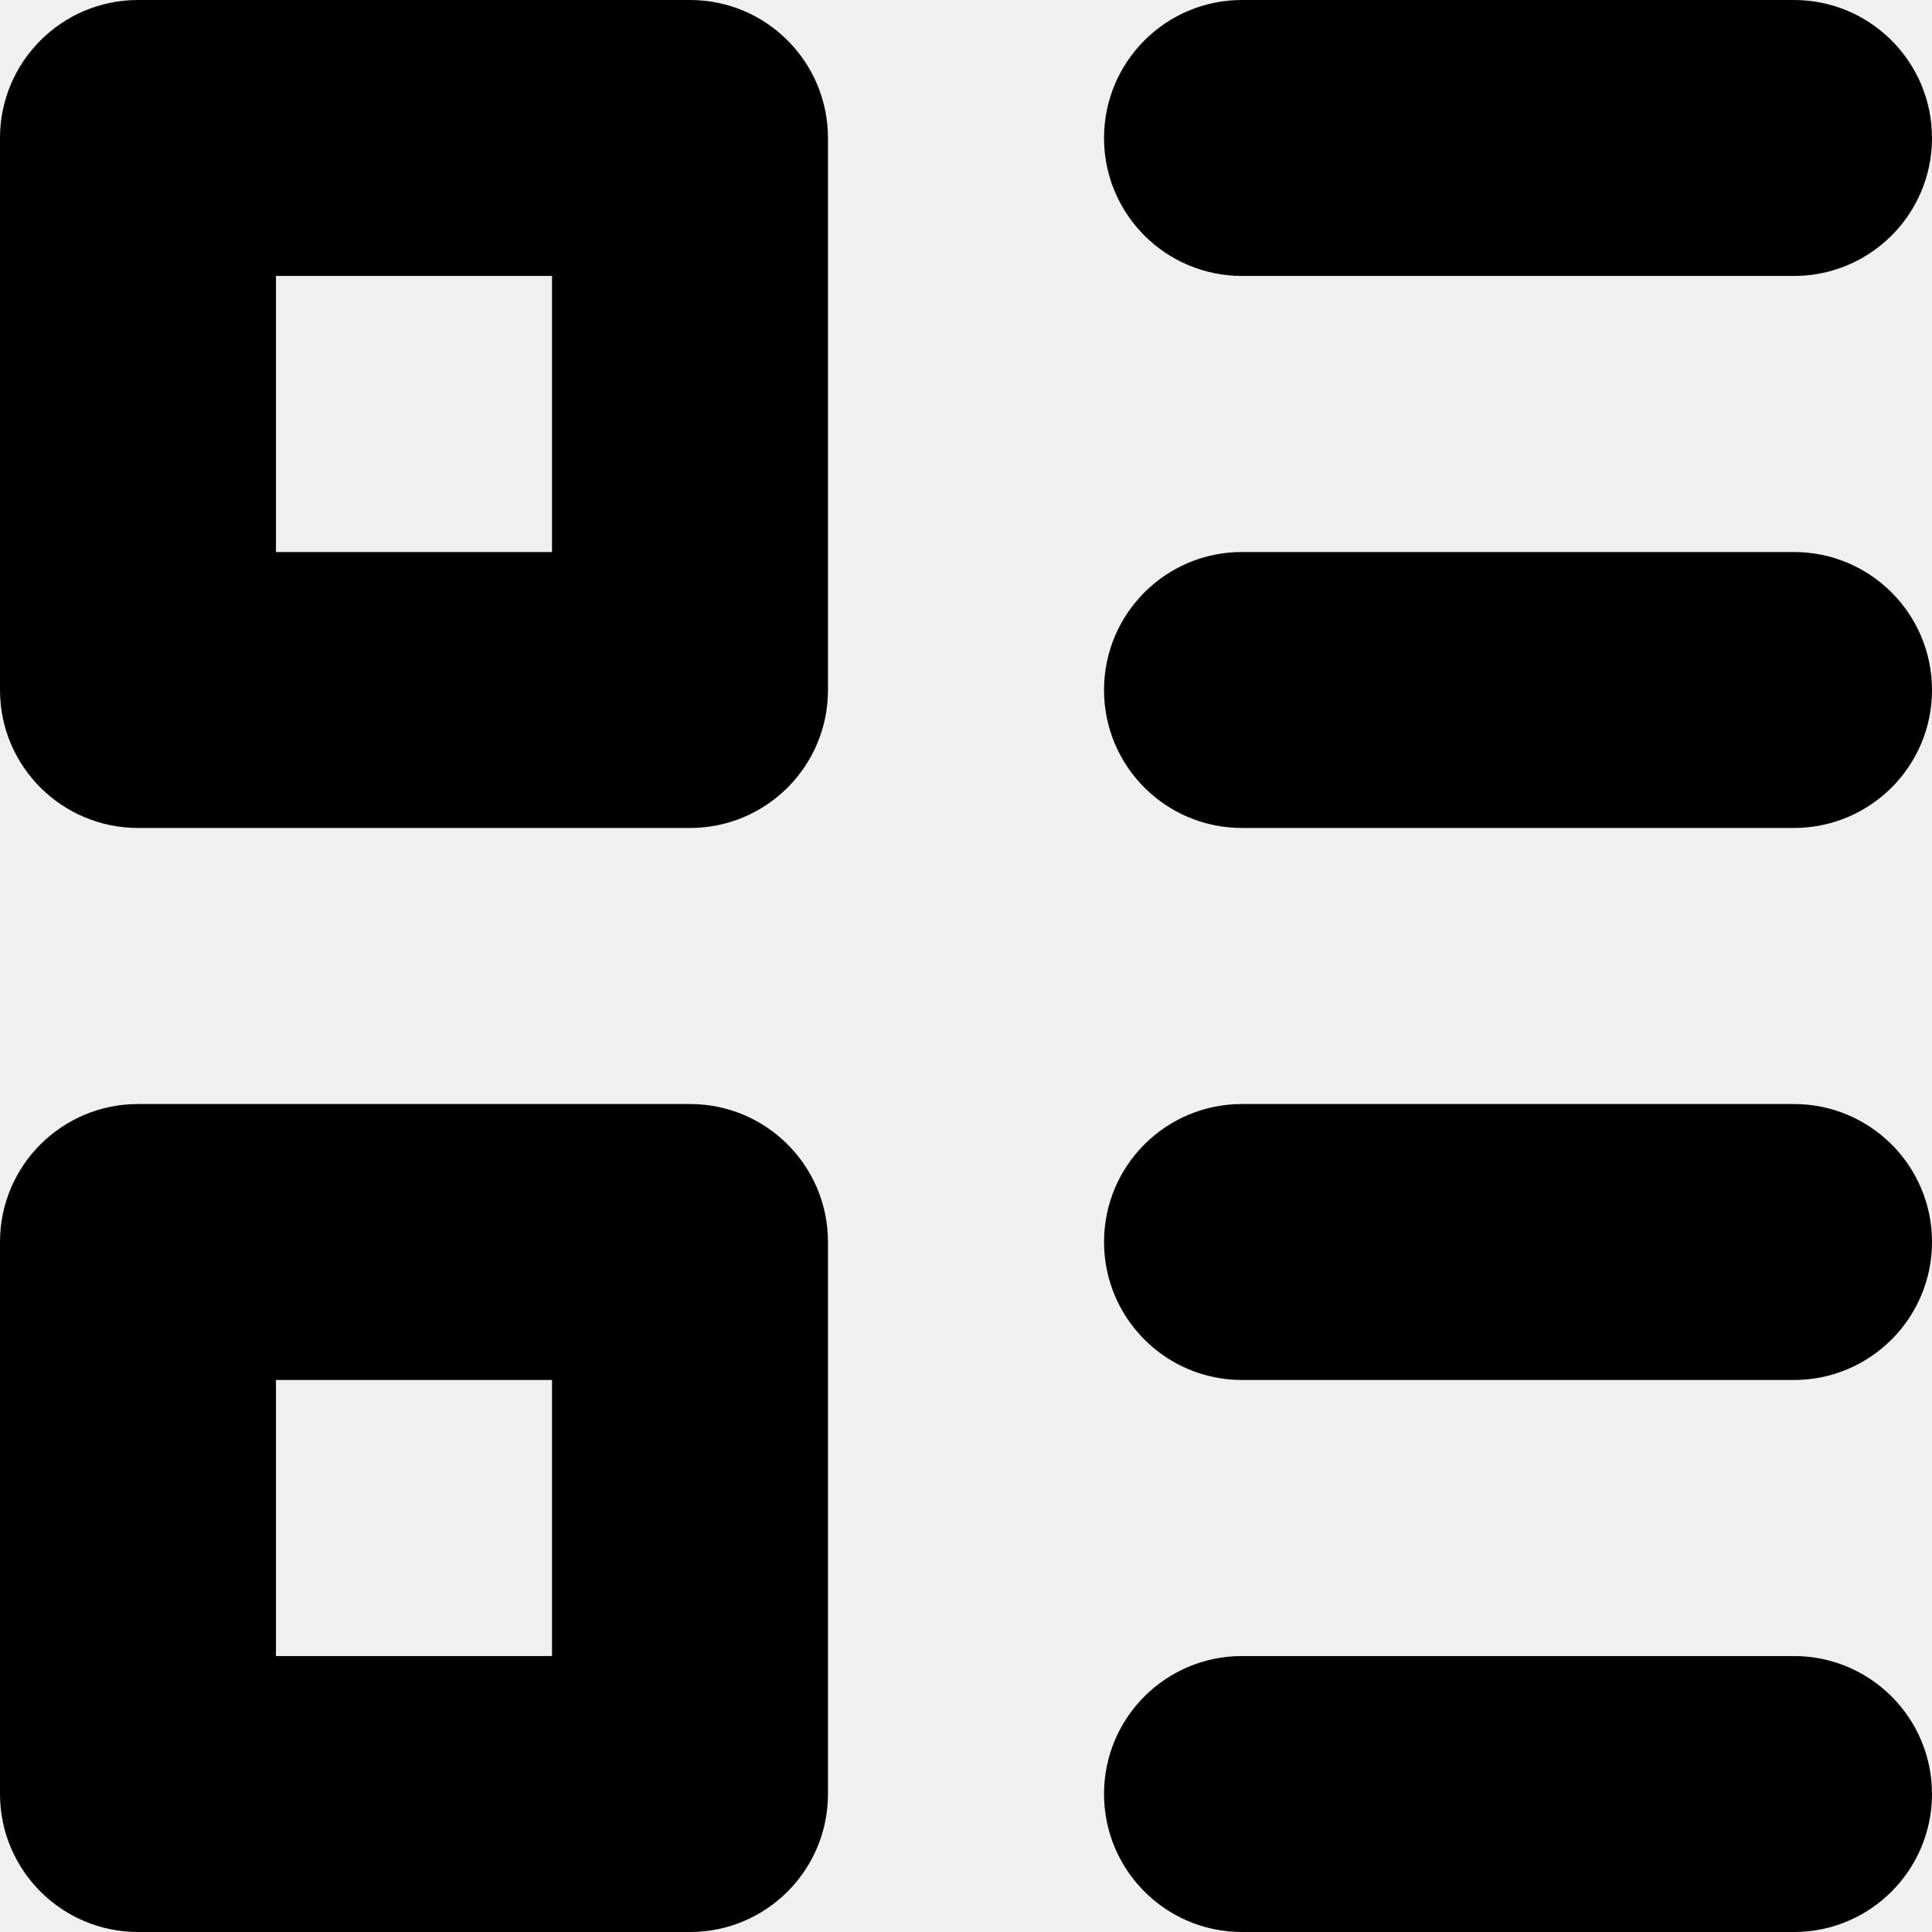
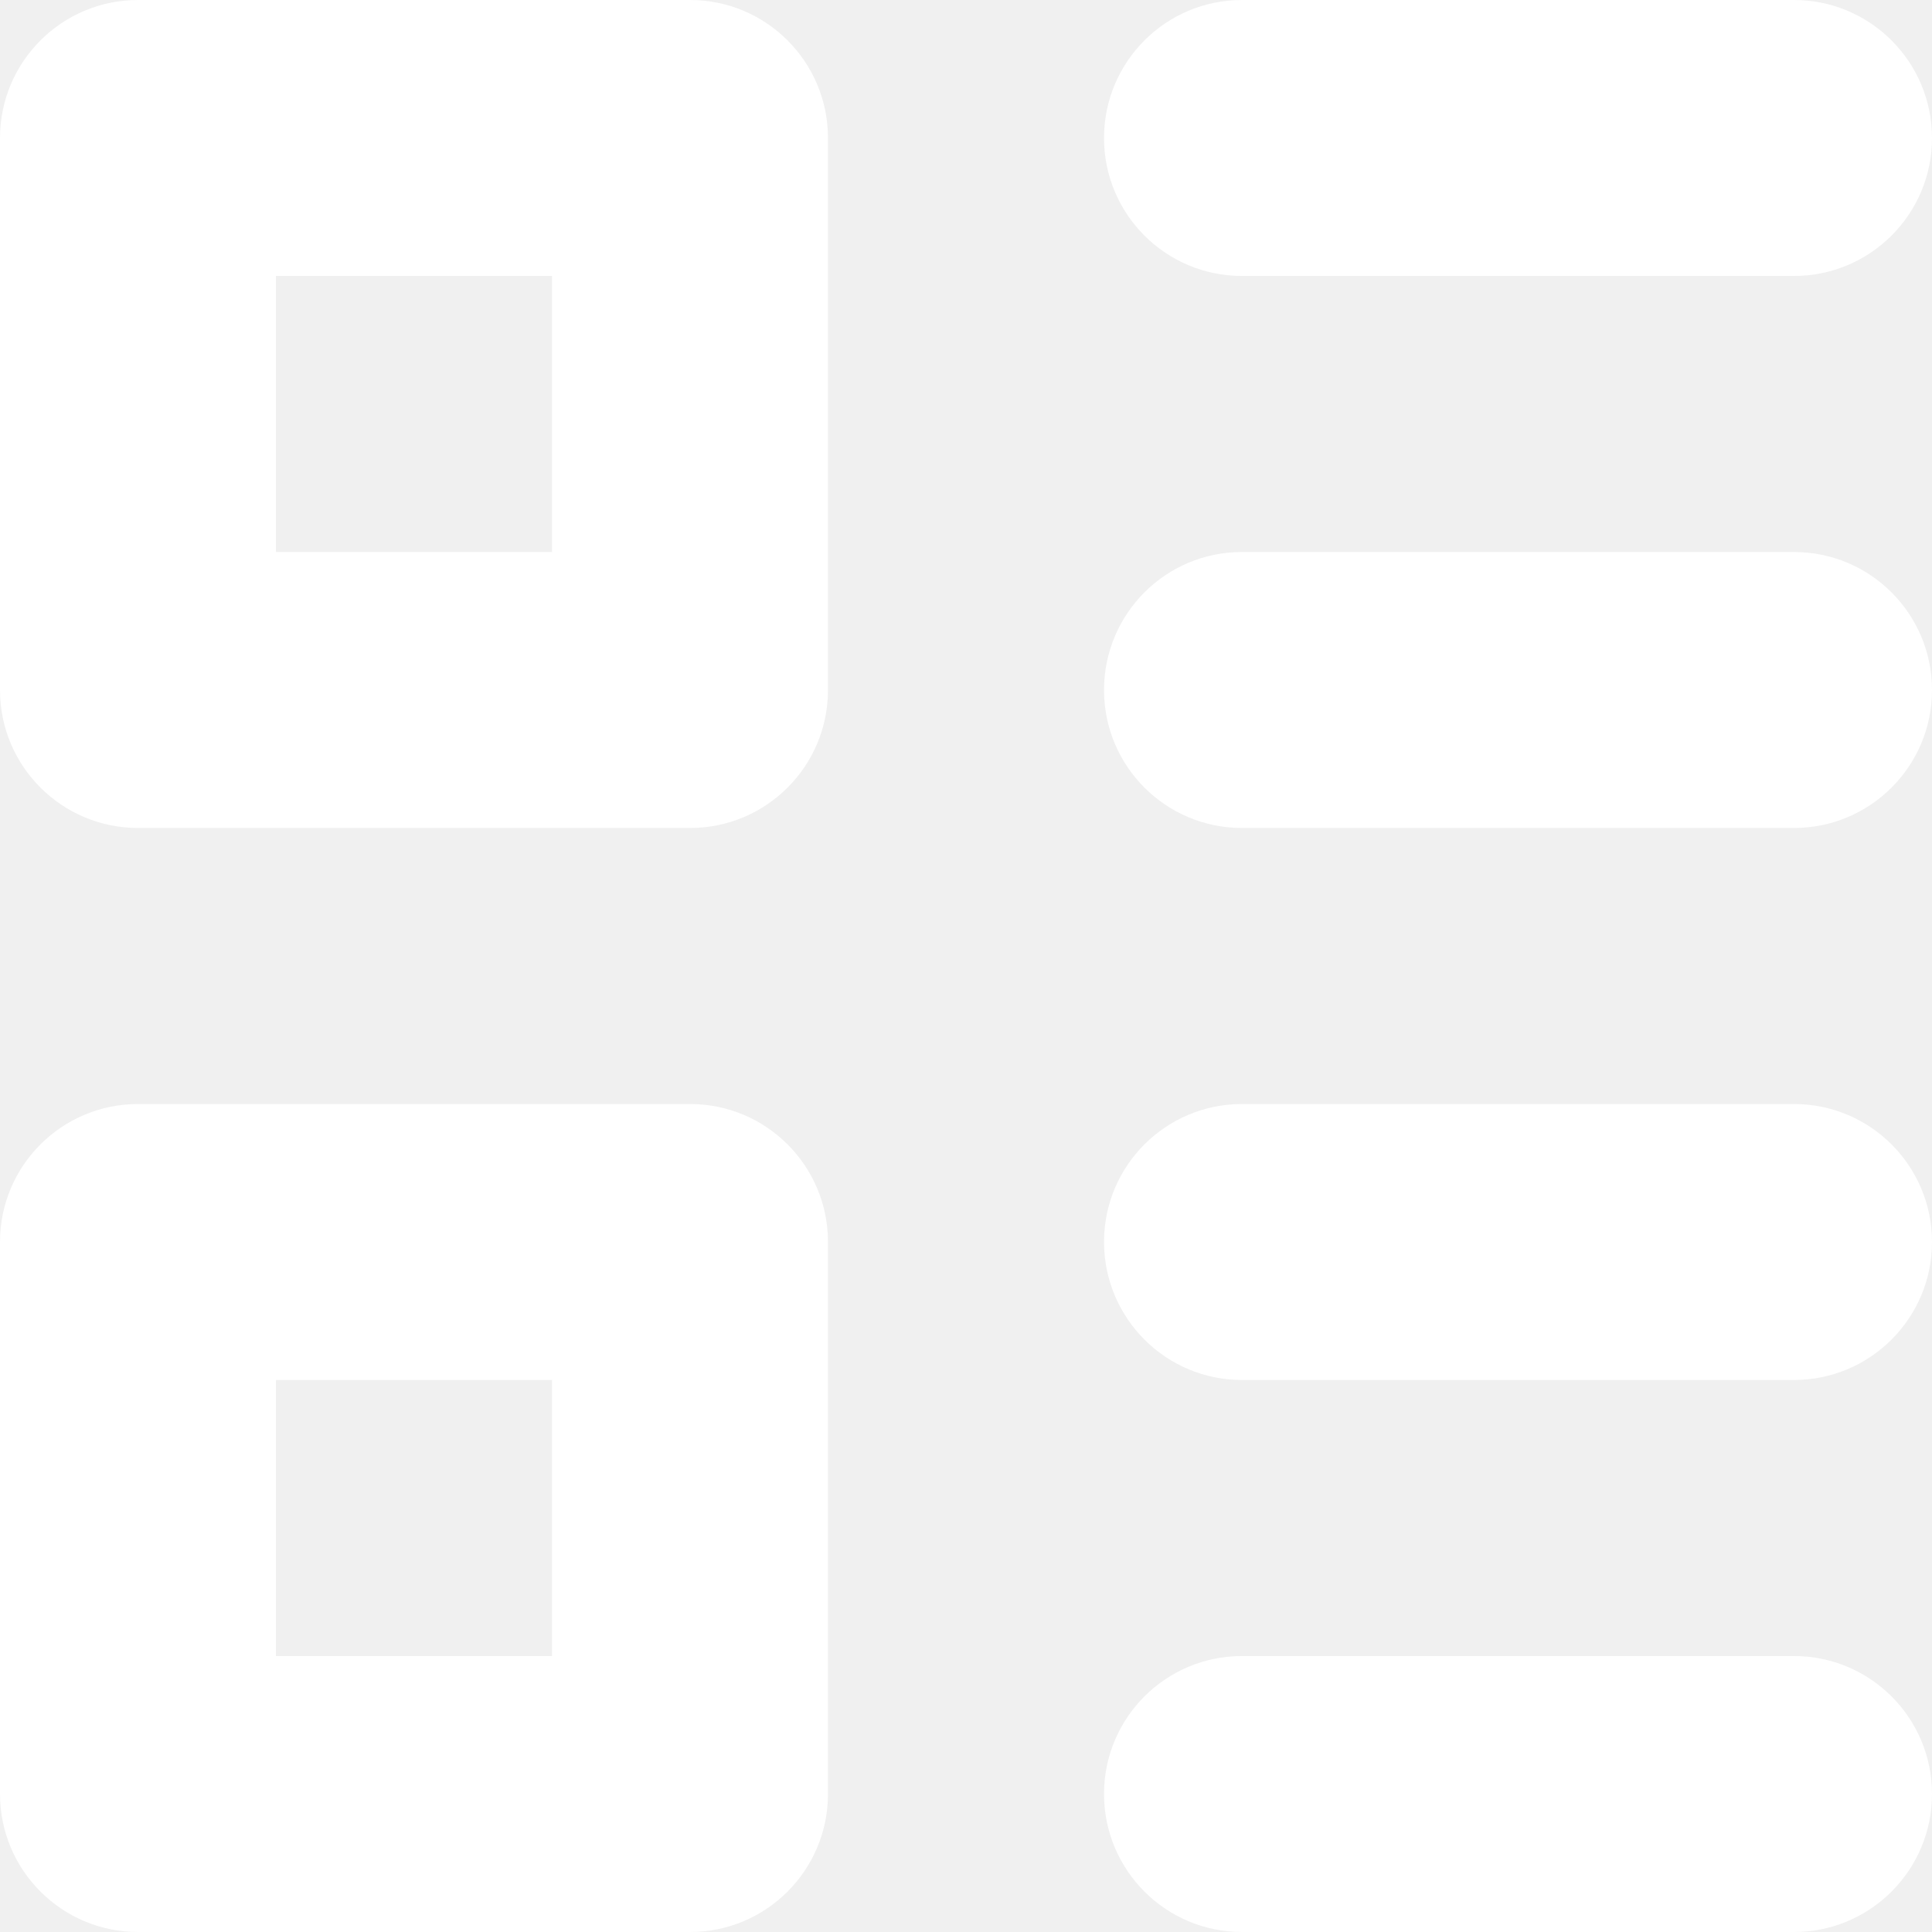
<svg xmlns="http://www.w3.org/2000/svg" width="18" height="18" viewBox="0 0 18 18" fill="none">
-   <path fill-rule="evenodd" clip-rule="evenodd" d="M0 1.286C0 0.576 0.576 0 1.286 0H6.429C7.139 0 7.714 0.576 7.714 1.286V6.429C7.714 7.139 7.139 7.714 6.429 7.714H1.286C0.576 7.714 0 7.139 0 6.429V1.286ZM2.571 5.143V2.571H5.143V5.143H2.571Z" fill="black" />
-   <path fill-rule="evenodd" clip-rule="evenodd" d="M0 11.571C0 10.861 0.576 10.286 1.286 10.286H6.429C7.139 10.286 7.714 10.861 7.714 11.571V16.714C7.714 17.424 7.139 18 6.429 18H1.286C0.576 18 0 17.424 0 16.714V11.571ZM2.571 15.429V12.857H5.143V15.429H2.571Z" fill="black" />
-   <path d="M10.286 1.286C10.286 0.576 10.861 0 11.571 0H16.714C17.424 0 18 0.576 18 1.286C18 1.996 17.424 2.571 16.714 2.571H11.571C10.861 2.571 10.286 1.996 10.286 1.286Z" fill="black" />
-   <path d="M11.571 5.143C10.861 5.143 10.286 5.718 10.286 6.429C10.286 7.139 10.861 7.714 11.571 7.714H16.714C17.424 7.714 18 7.139 18 6.429C18 5.718 17.424 5.143 16.714 5.143H11.571Z" fill="black" />
-   <path d="M10.286 11.571C10.286 10.861 10.861 10.286 11.571 10.286H16.714C17.424 10.286 18 10.861 18 11.571C18 12.281 17.424 12.857 16.714 12.857H11.571C10.861 12.857 10.286 12.281 10.286 11.571Z" fill="black" />
-   <path d="M11.571 15.429C10.861 15.429 10.286 16.004 10.286 16.714C10.286 17.424 10.861 18 11.571 18H16.714C17.424 18 18 17.424 18 16.714C18 16.004 17.424 15.429 16.714 15.429H11.571Z" fill="black" />
+   <path fill-rule="evenodd" clip-rule="evenodd" d="M0 1.286C0 0.576 0.576 0 1.286 0H6.429C7.139 0 7.714 0.576 7.714 1.286V6.429C7.714 7.139 7.139 7.714 6.429 7.714H1.286C0.576 7.714 0 7.139 0 6.429V1.286ZM2.571 5.143V2.571H5.143V5.143H2.571Z" fill="white" />
+   <path fill-rule="evenodd" clip-rule="evenodd" d="M0 11.571C0 10.861 0.576 10.286 1.286 10.286H6.429C7.139 10.286 7.714 10.861 7.714 11.571V16.714C7.714 17.424 7.139 18 6.429 18H1.286C0.576 18 0 17.424 0 16.714V11.571ZM2.571 15.429V12.857H5.143V15.429H2.571Z" fill="white" />
+   <path d="M10.286 1.286C10.286 0.576 10.861 0 11.571 0H16.714C17.424 0 18 0.576 18 1.286C18 1.996 17.424 2.571 16.714 2.571H11.571C10.861 2.571 10.286 1.996 10.286 1.286Z" fill="white" />
+   <path d="M11.571 5.143C10.861 5.143 10.286 5.718 10.286 6.429C10.286 7.139 10.861 7.714 11.571 7.714H16.714C17.424 7.714 18 7.139 18 6.429C18 5.718 17.424 5.143 16.714 5.143H11.571Z" fill="white" />
+   <path d="M10.286 11.571C10.286 10.861 10.861 10.286 11.571 10.286H16.714C17.424 10.286 18 10.861 18 11.571C18 12.281 17.424 12.857 16.714 12.857H11.571C10.861 12.857 10.286 12.281 10.286 11.571Z" fill="white" />
+   <path d="M11.571 15.429C10.861 15.429 10.286 16.004 10.286 16.714C10.286 17.424 10.861 18 11.571 18H16.714C17.424 18 18 17.424 18 16.714C18 16.004 17.424 15.429 16.714 15.429H11.571Z" fill="white" />
</svg>
